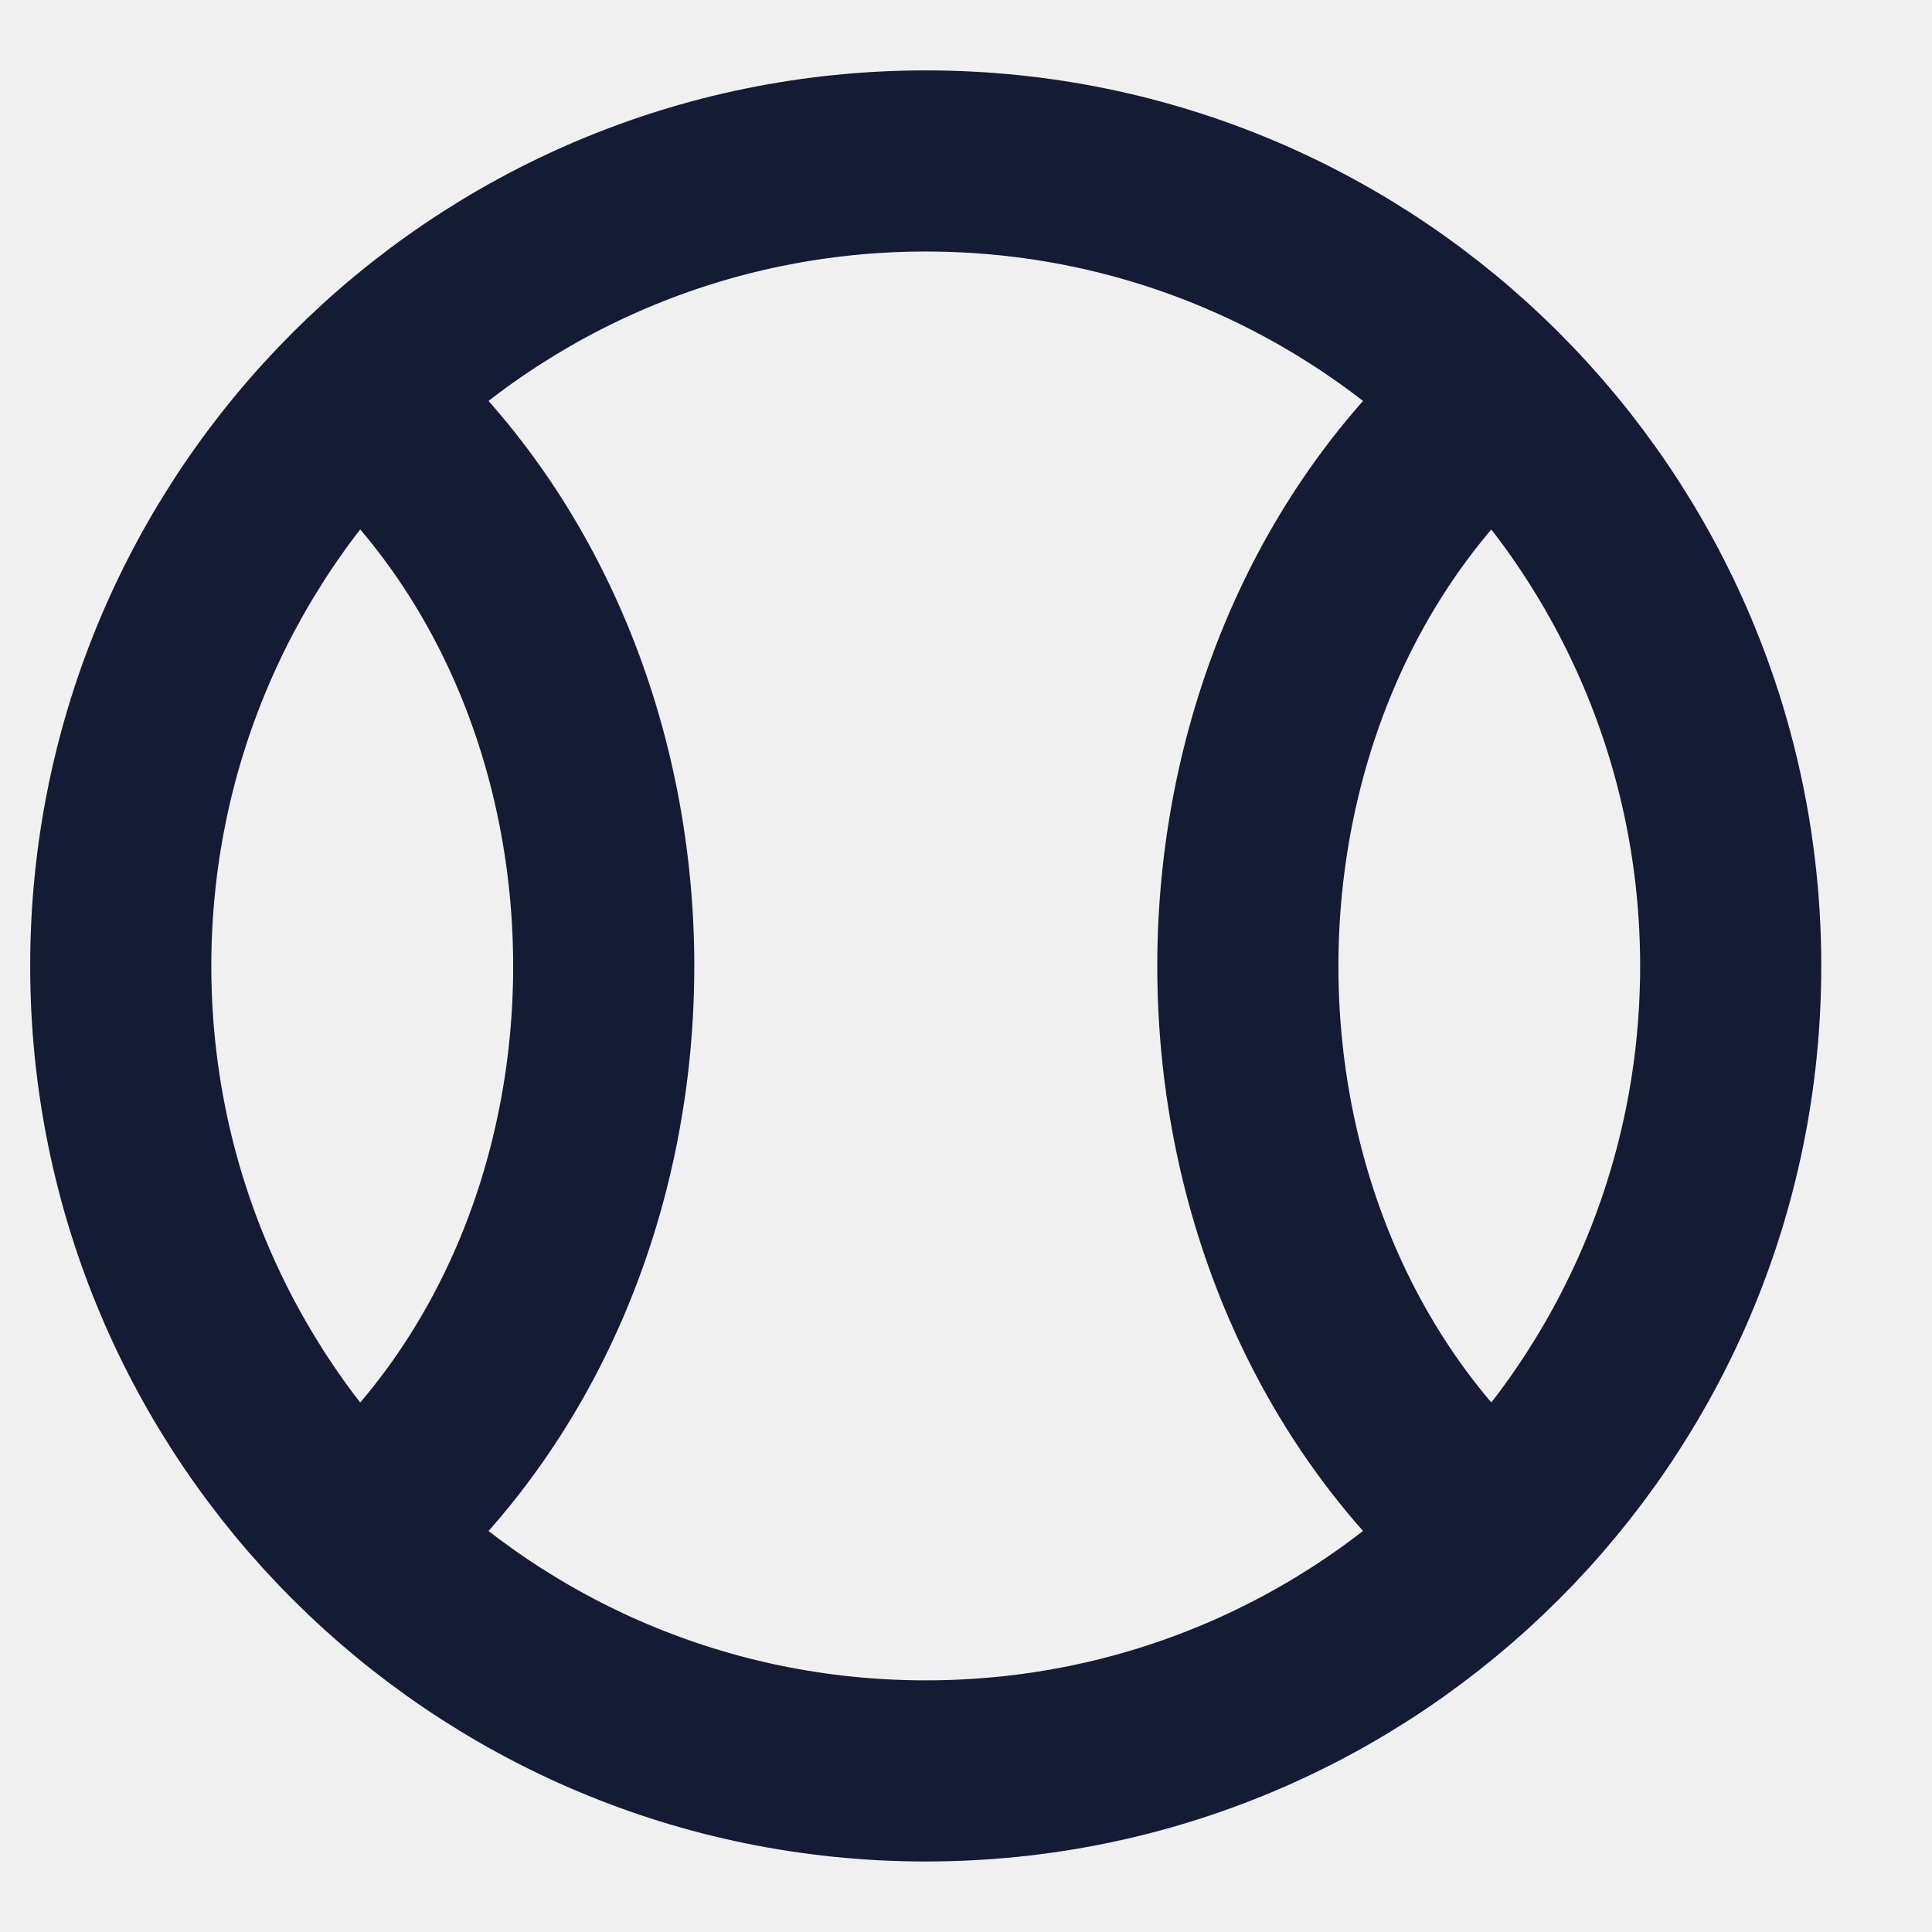
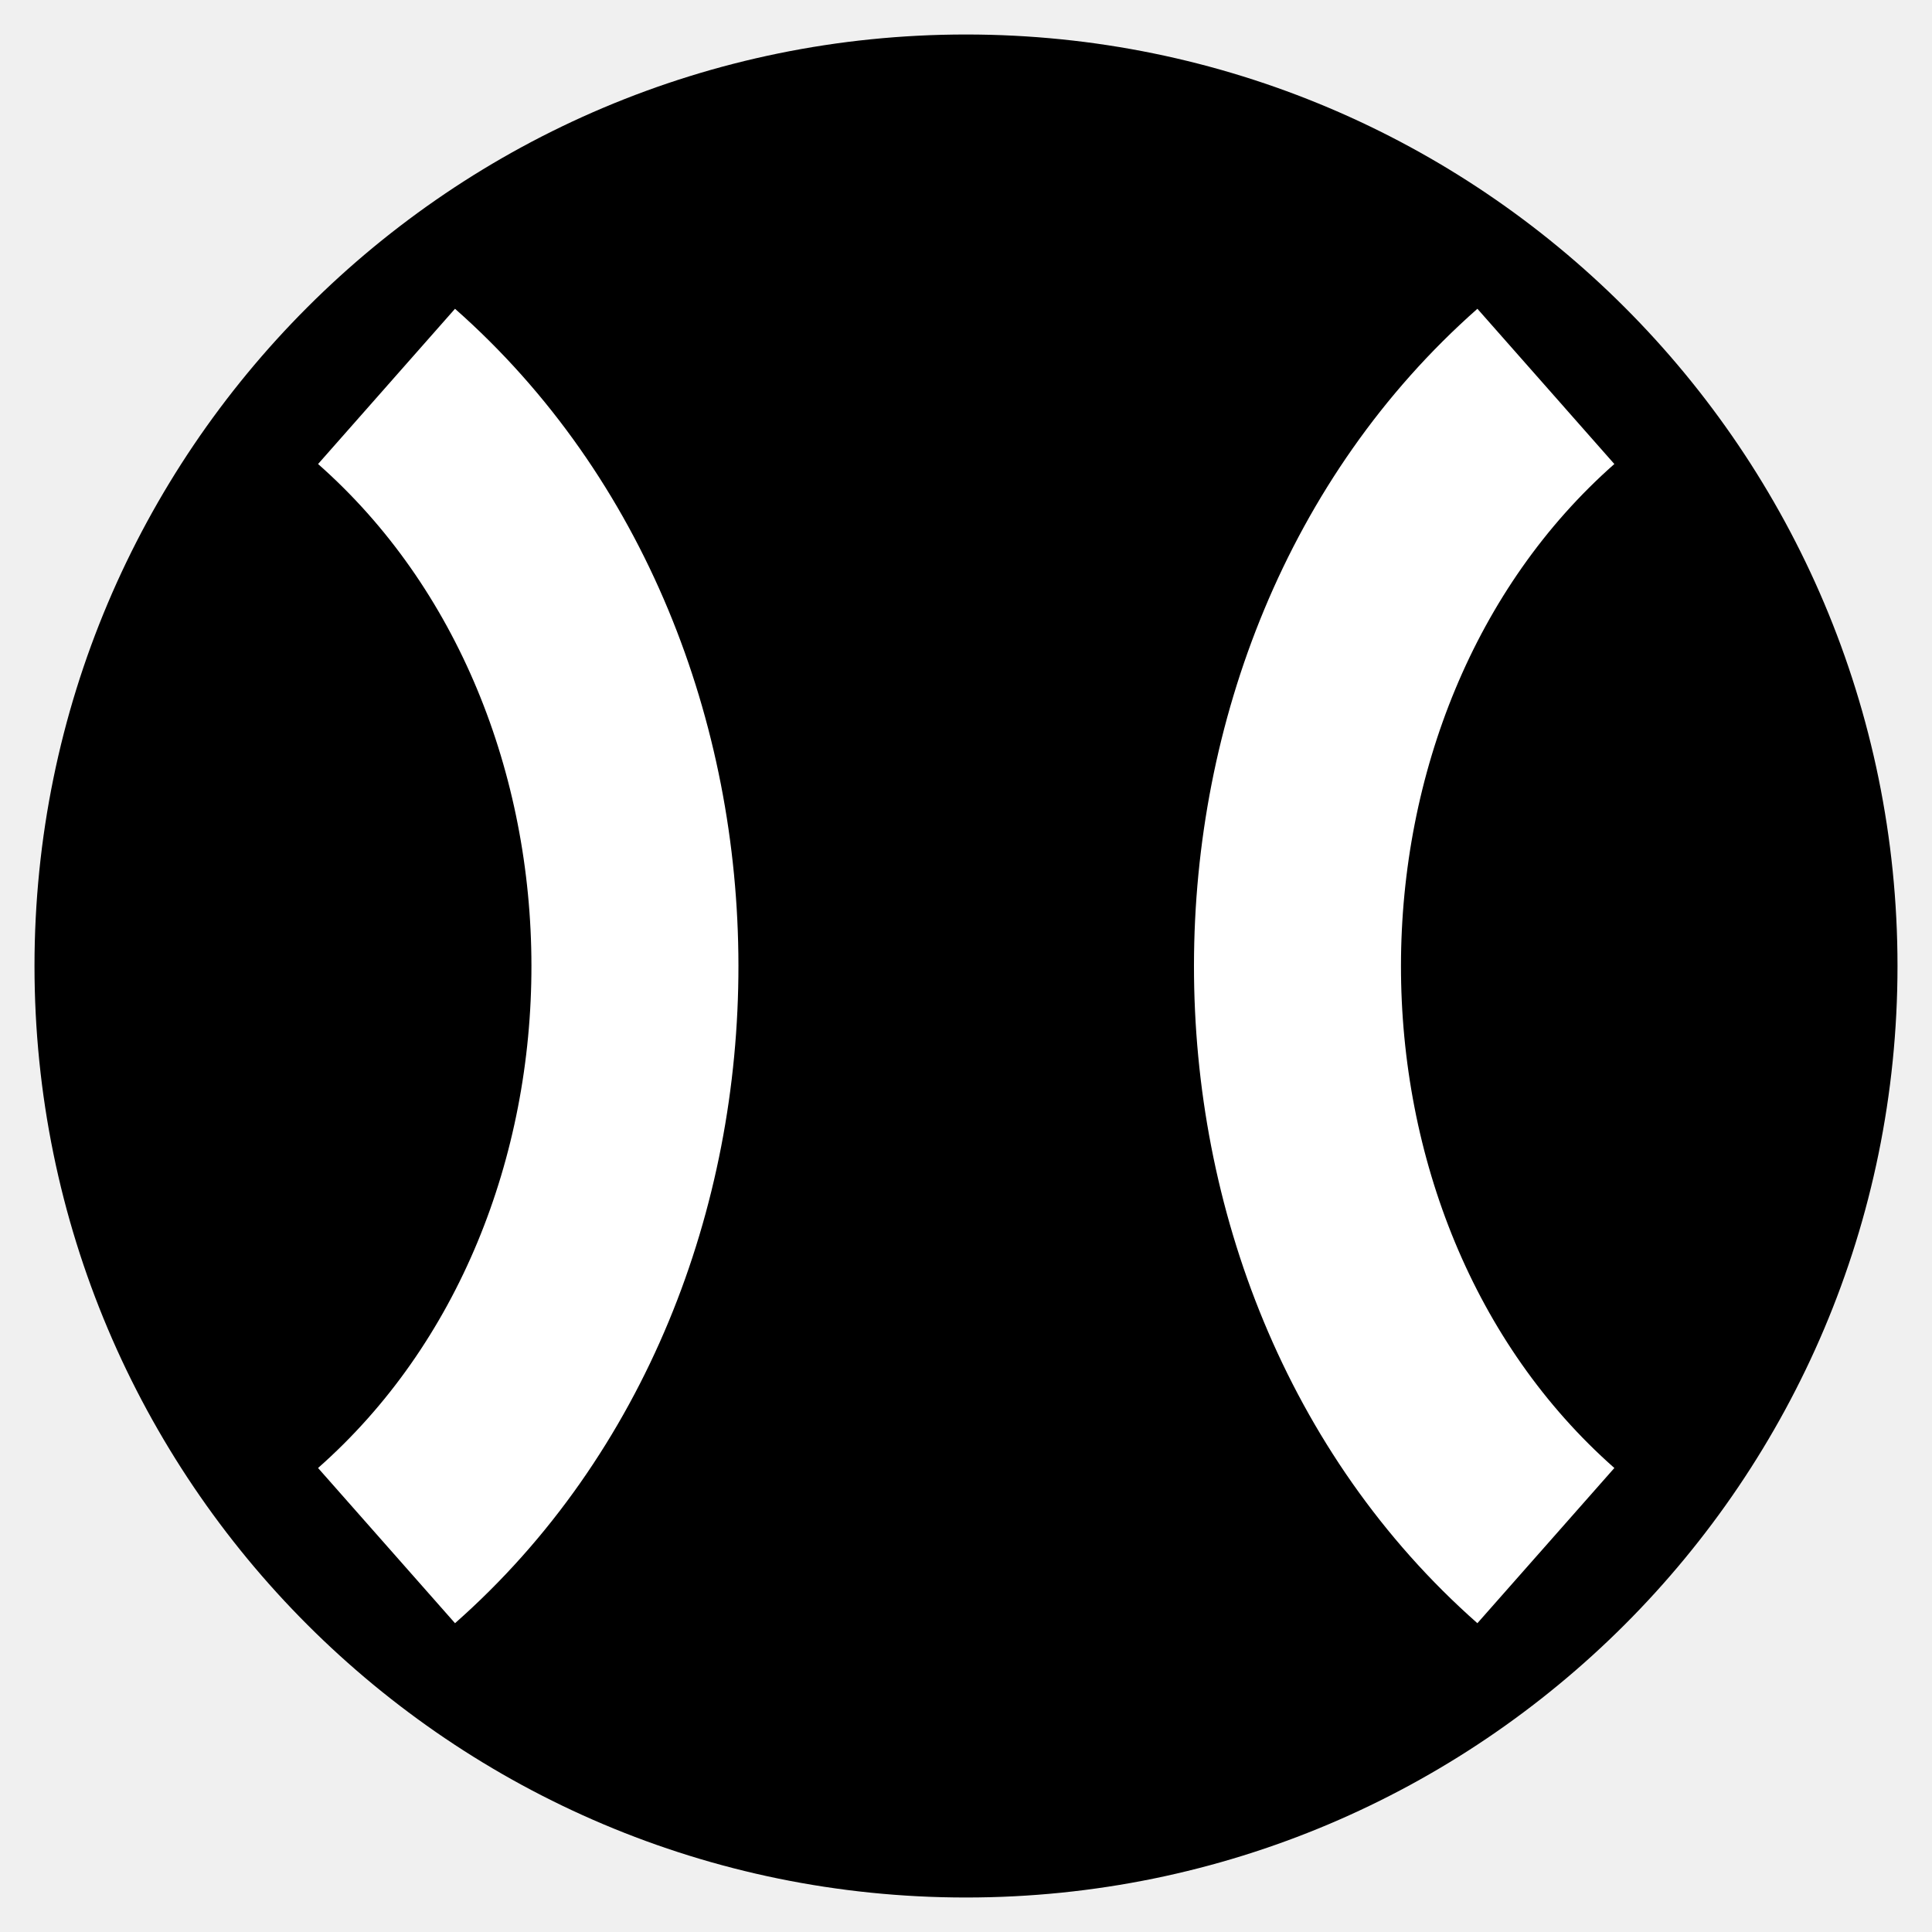
- <svg xmlns="http://www.w3.org/2000/svg" width="16" height="16" viewBox="0 0 16 16" fill="none">
-   <path d="M14.333 8C14.333 11.682 11.349 14.666 7.667 14.666C3.985 14.666 1 11.682 1 8C1 4.318 3.985 1.333 7.667 1.333C11.349 1.333 14.333 4.318 14.333 8Z" stroke="#141B34" stroke-width="1.5" />
-   <path d="M3 3.333C5.66 5.68 5.673 10.308 3 12.666" stroke="#141B34" stroke-width="1.5" />
-   <path d="M12.334 12.666C9.661 10.308 9.674 5.68 12.334 3.333" stroke="#141B34" stroke-width="1.5" />
+ <svg xmlns="http://www.w3.org/2000/svg" width="14" height="14" viewBox="0 0 14 14" fill="none">
+   <path d="M13 7C13 10.314 10.314 13 7 13C3.686 13 1 10.314 1 7C1 3.686 3.686 1 7 1C10.314 1 13 3.686 13 7Z" fill="black" stroke="black" stroke-width="1.5" />
+   <path d="M2.801 2.8C5.195 4.912 5.207 9.077 2.801 11.2" stroke="white" stroke-width="1.5" />
+   <path d="M11.202 11.2C8.796 9.077 8.808 4.912 11.202 2.8" stroke="white" stroke-width="1.5" />
</svg>
